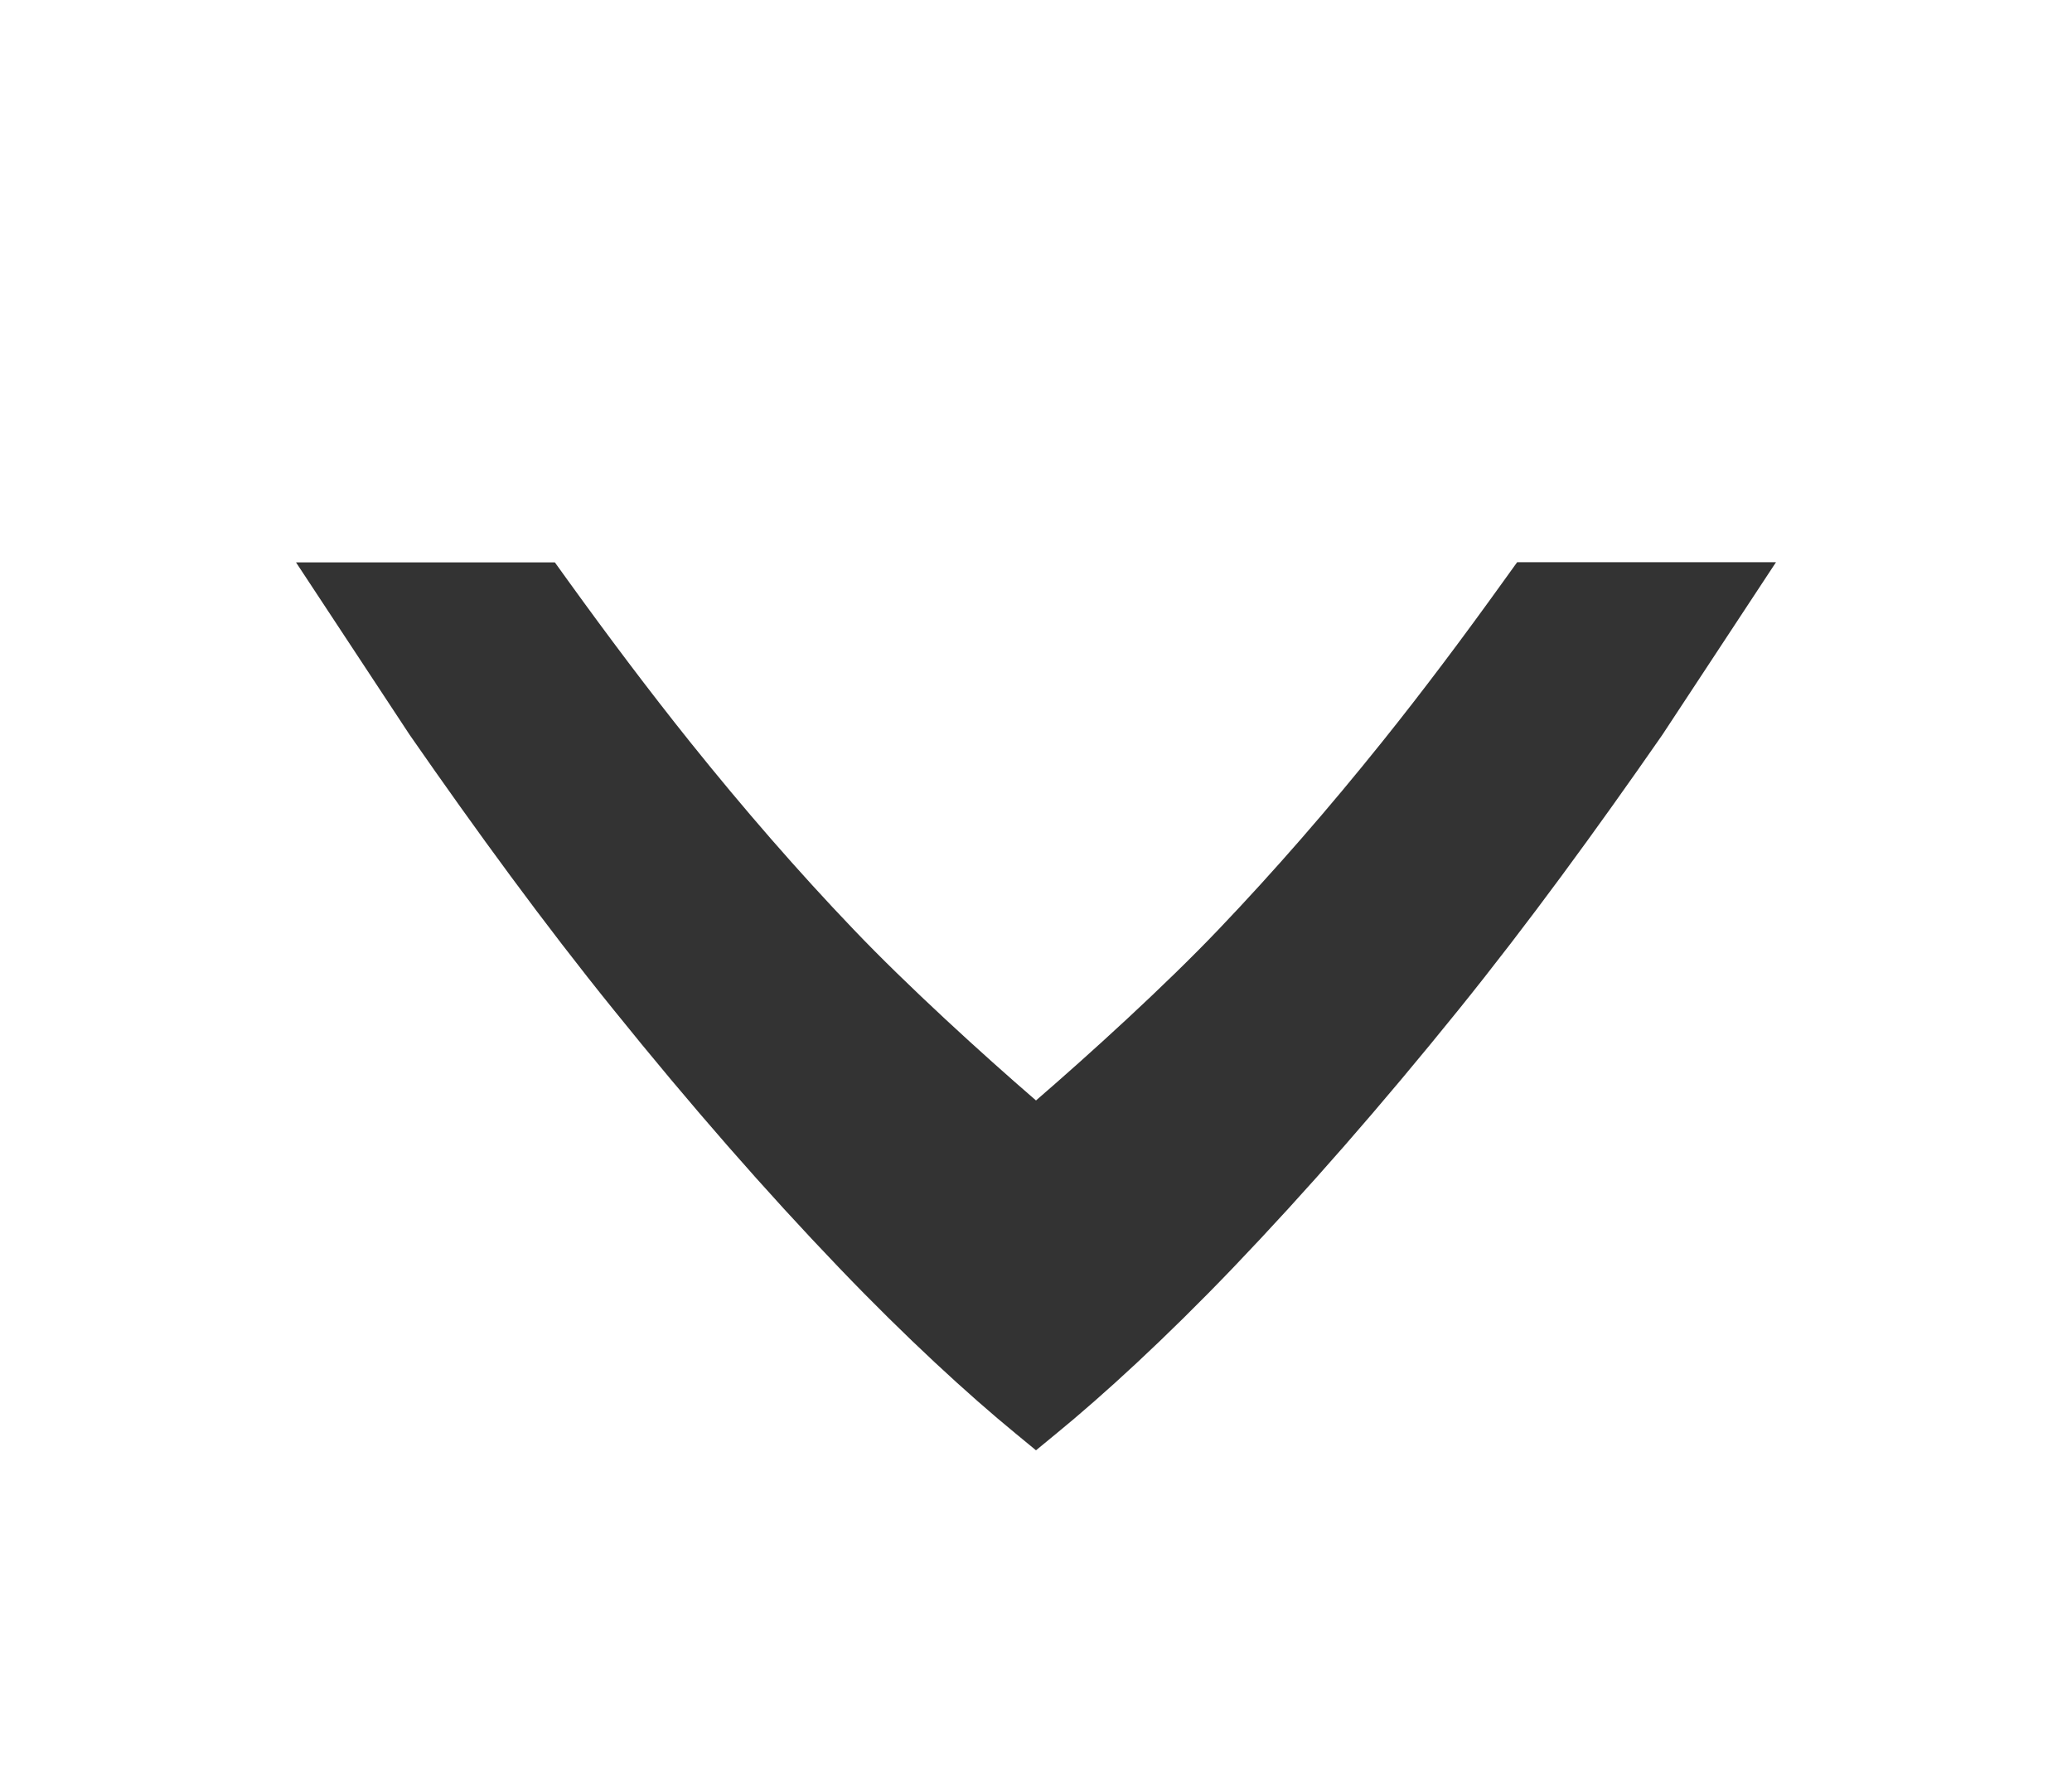
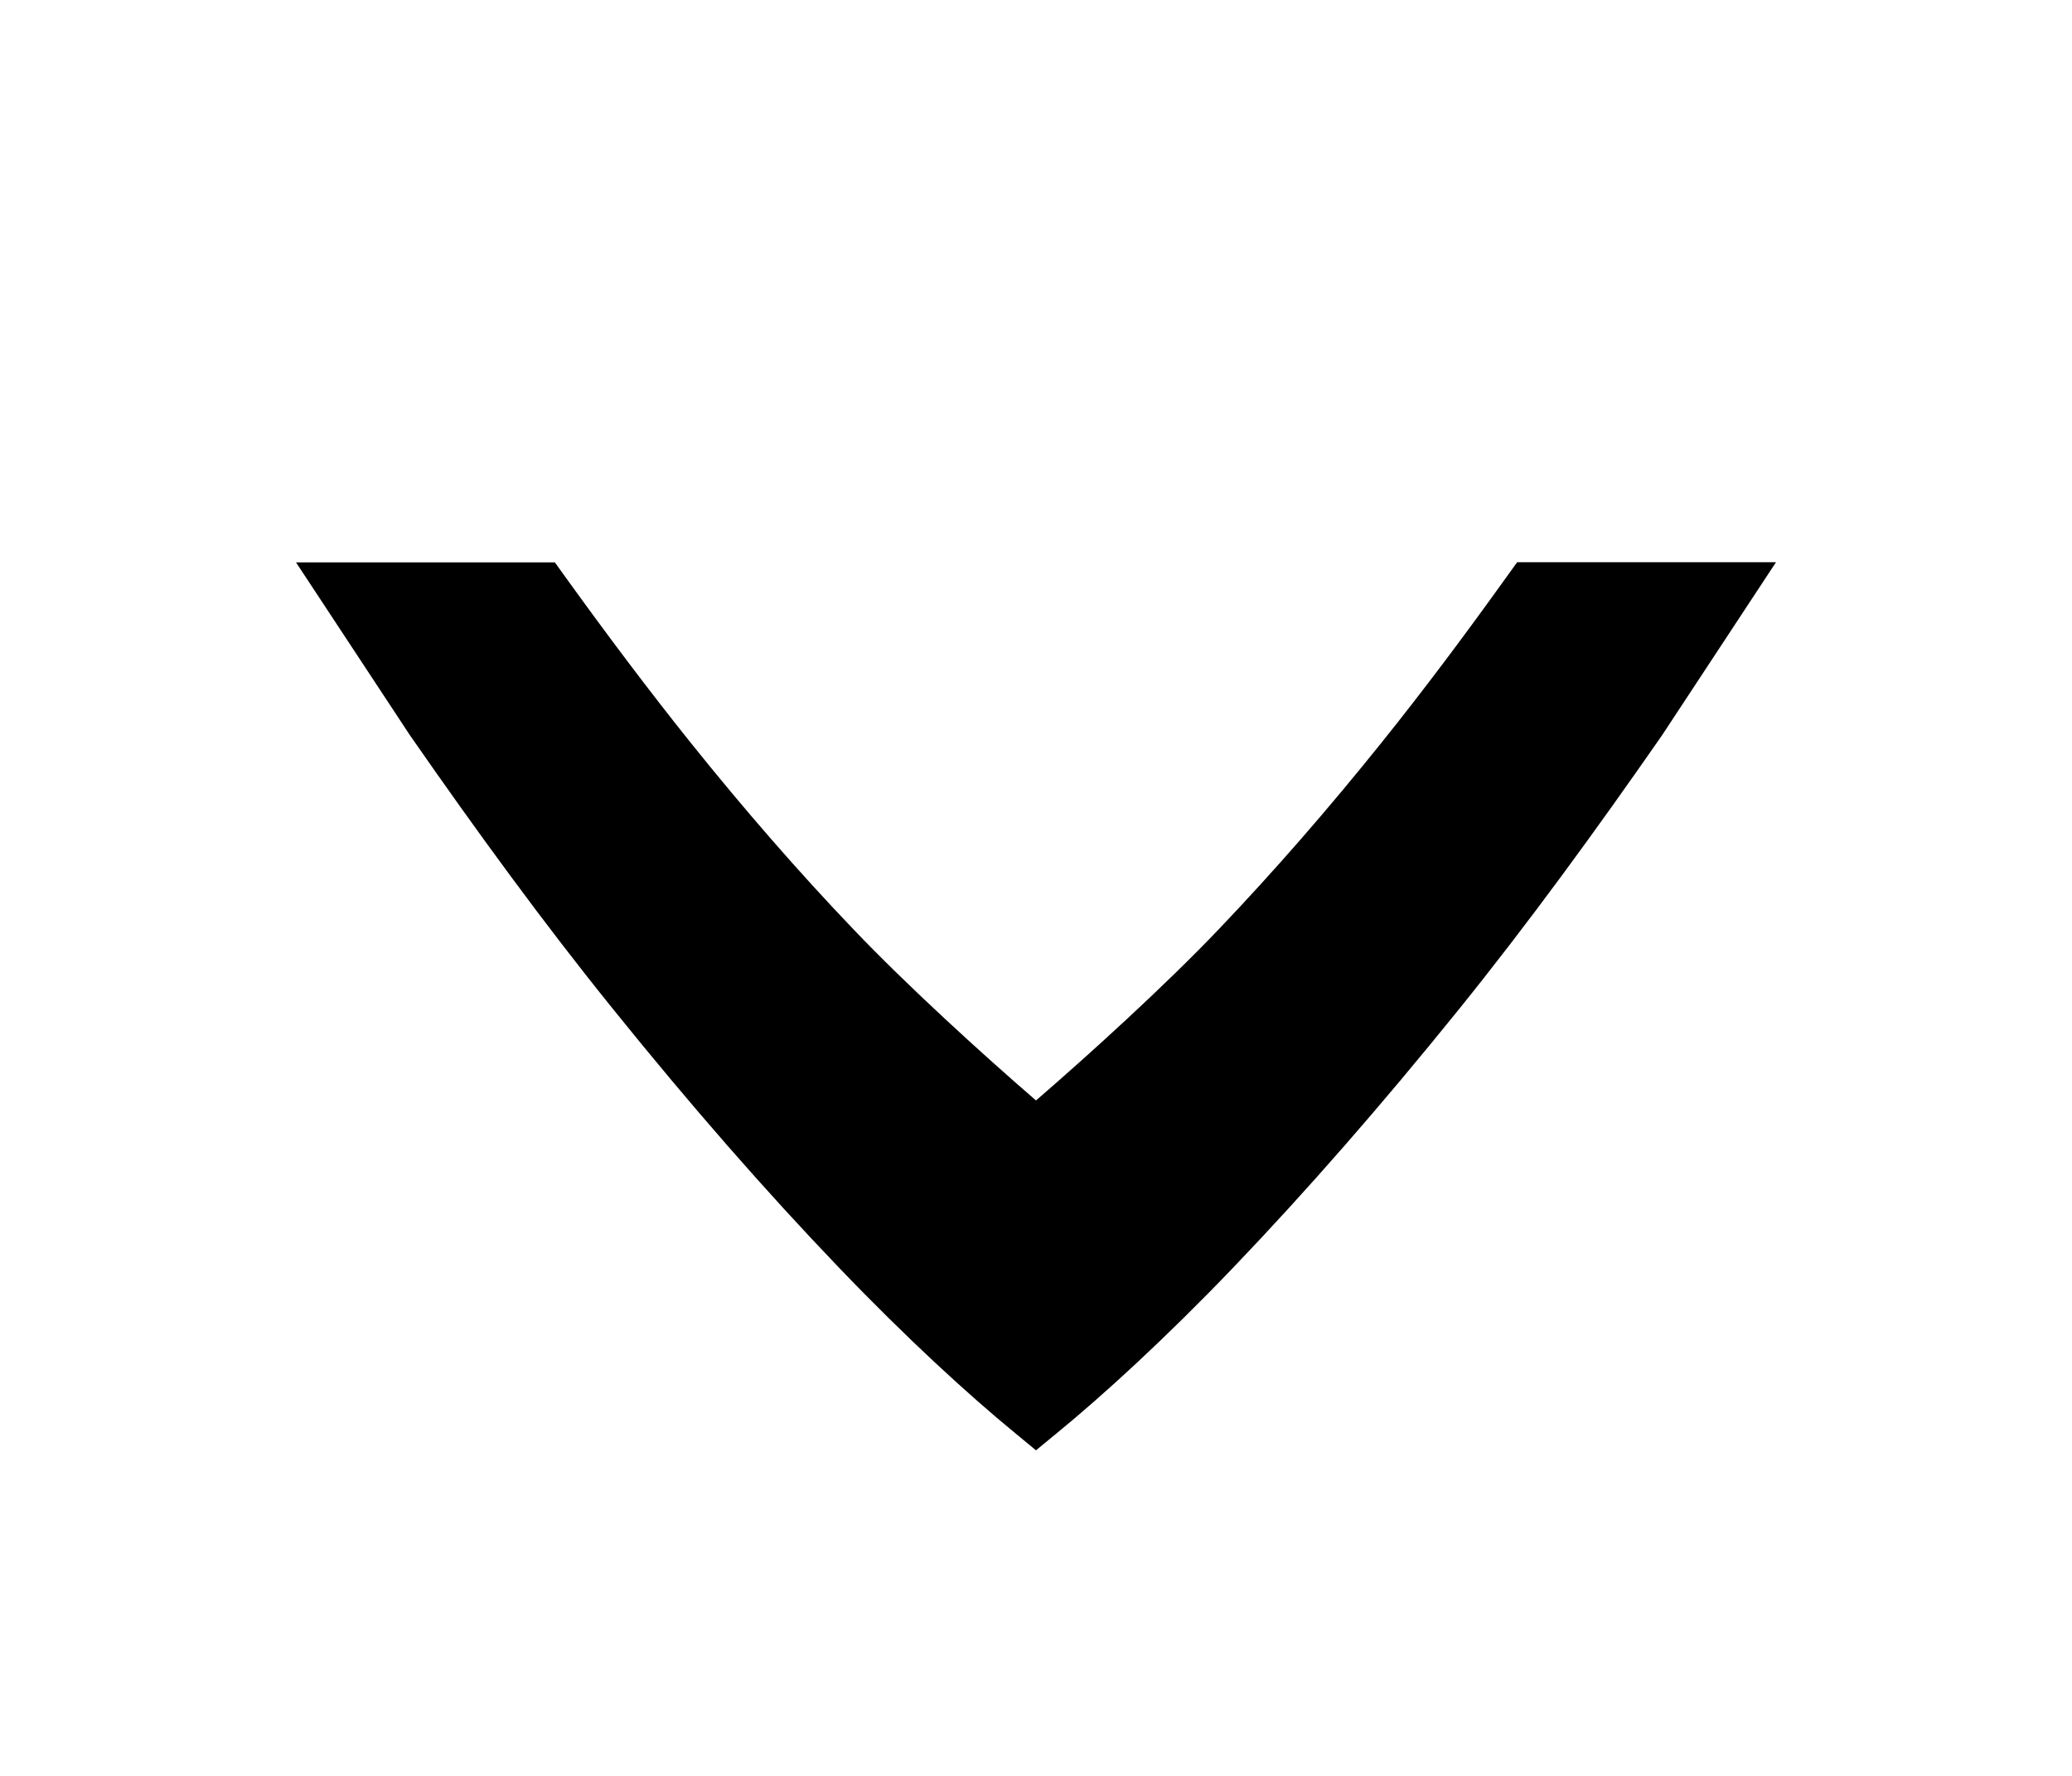
<svg xmlns="http://www.w3.org/2000/svg" id="svg4874" height="12" viewBox="0 0 14 12" width="14" version="1.1">
  <defs id="defs9" />
  <rect x="-84.005" y="-2.2583008e-06" width="96" height="96" transform="matrix(0,1,1,0,0,0)" style="color:#000000;fill:none" id="rect4782-01" />
-   <path d="m 2,3.8 h 1.749 l 0.09,0.125 C 4.106,4.295 4.379,4.659 4.663,5.014 5.023,5.463 5.39,5.886 5.767,6.28 6.131,6.662 6.641,7.126 7,7.436 7.359,7.126 7.87,6.662 8.234,6.28 8.61,5.886 8.978,5.463 9.338,5.014 9.622,4.66 9.894,4.296 10.161,3.924 l 0.09,-0.125 H 12 L 11.231,4.967 C 10.781,5.615 10.324,6.242 9.856,6.822 9.333,7.47 8.825,8.051 8.332,8.566 7.876,9.042 7.453,9.429 7.136,9.688 L 7,9.8 6.864,9.688 C 6.54,9.422 6.125,9.042 5.669,8.566 5.175,8.051 4.667,7.47 4.145,6.822 3.677,6.243 3.219,5.615 2.769,4.967 Z" style="color:#000000;text-indent:0;text-decoration:none;text-decoration-line:none;text-decoration-style:solid;text-decoration-color:#000000;text-transform:none;white-space:normal;isolation:auto;mix-blend-mode:normal;solid-color:#000000;fill:#333333;color-rendering:auto;image-rendering:auto;shape-rendering:auto" id="path4224" />
+   <path d="m 2,3.8 h 1.749 l 0.09,0.125 C 4.106,4.295 4.379,4.659 4.663,5.014 5.023,5.463 5.39,5.886 5.767,6.28 6.131,6.662 6.641,7.126 7,7.436 7.359,7.126 7.87,6.662 8.234,6.28 8.61,5.886 8.978,5.463 9.338,5.014 9.622,4.66 9.894,4.296 10.161,3.924 l 0.09,-0.125 H 12 L 11.231,4.967 C 10.781,5.615 10.324,6.242 9.856,6.822 9.333,7.47 8.825,8.051 8.332,8.566 7.876,9.042 7.453,9.429 7.136,9.688 L 7,9.8 6.864,9.688 C 6.54,9.422 6.125,9.042 5.669,8.566 5.175,8.051 4.667,7.47 4.145,6.822 3.677,6.243 3.219,5.615 2.769,4.967 Z" style="color:#000000;text-indent:0;text-decoration:none;text-decoration-line:none;text-decoration-style:solid;text-decoration-color:#000000;text-transform:none;white-space:normal;isolation:auto;mix-blend-mode:normal;solid-color:#000000;fill:#000000;color-rendering:auto;image-rendering:auto;shape-rendering:auto" id="path4224" />
</svg>
